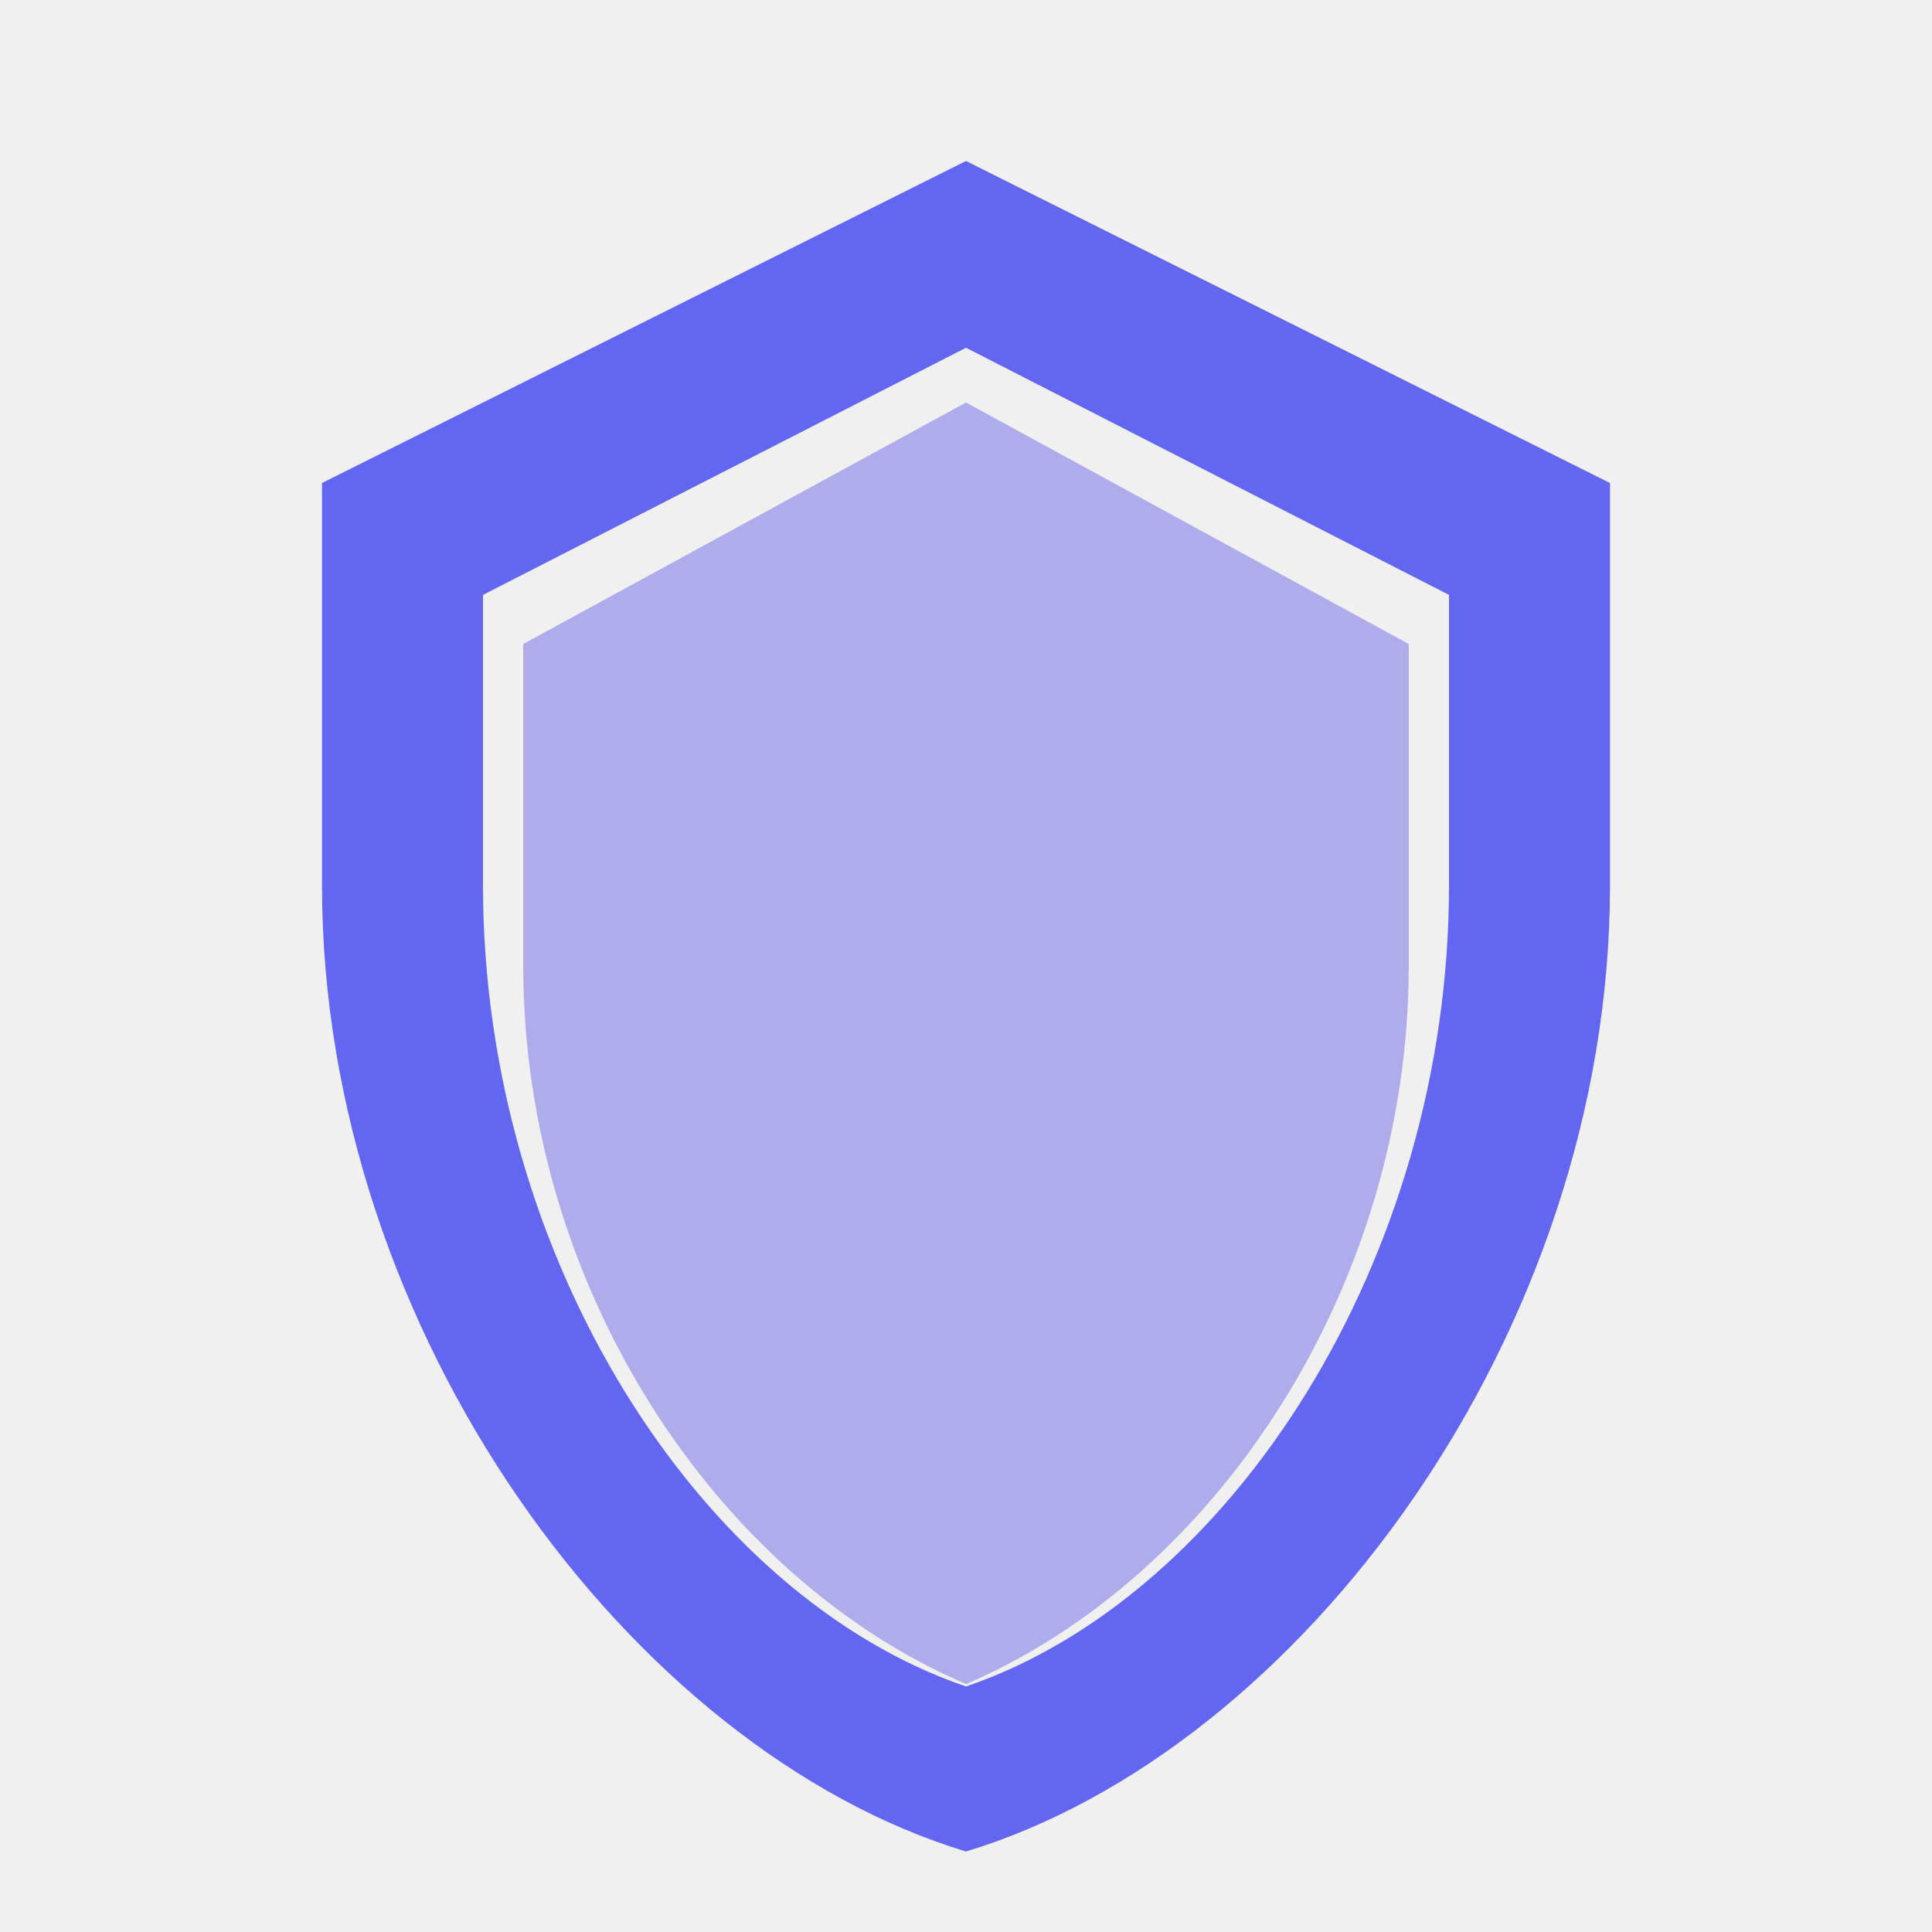
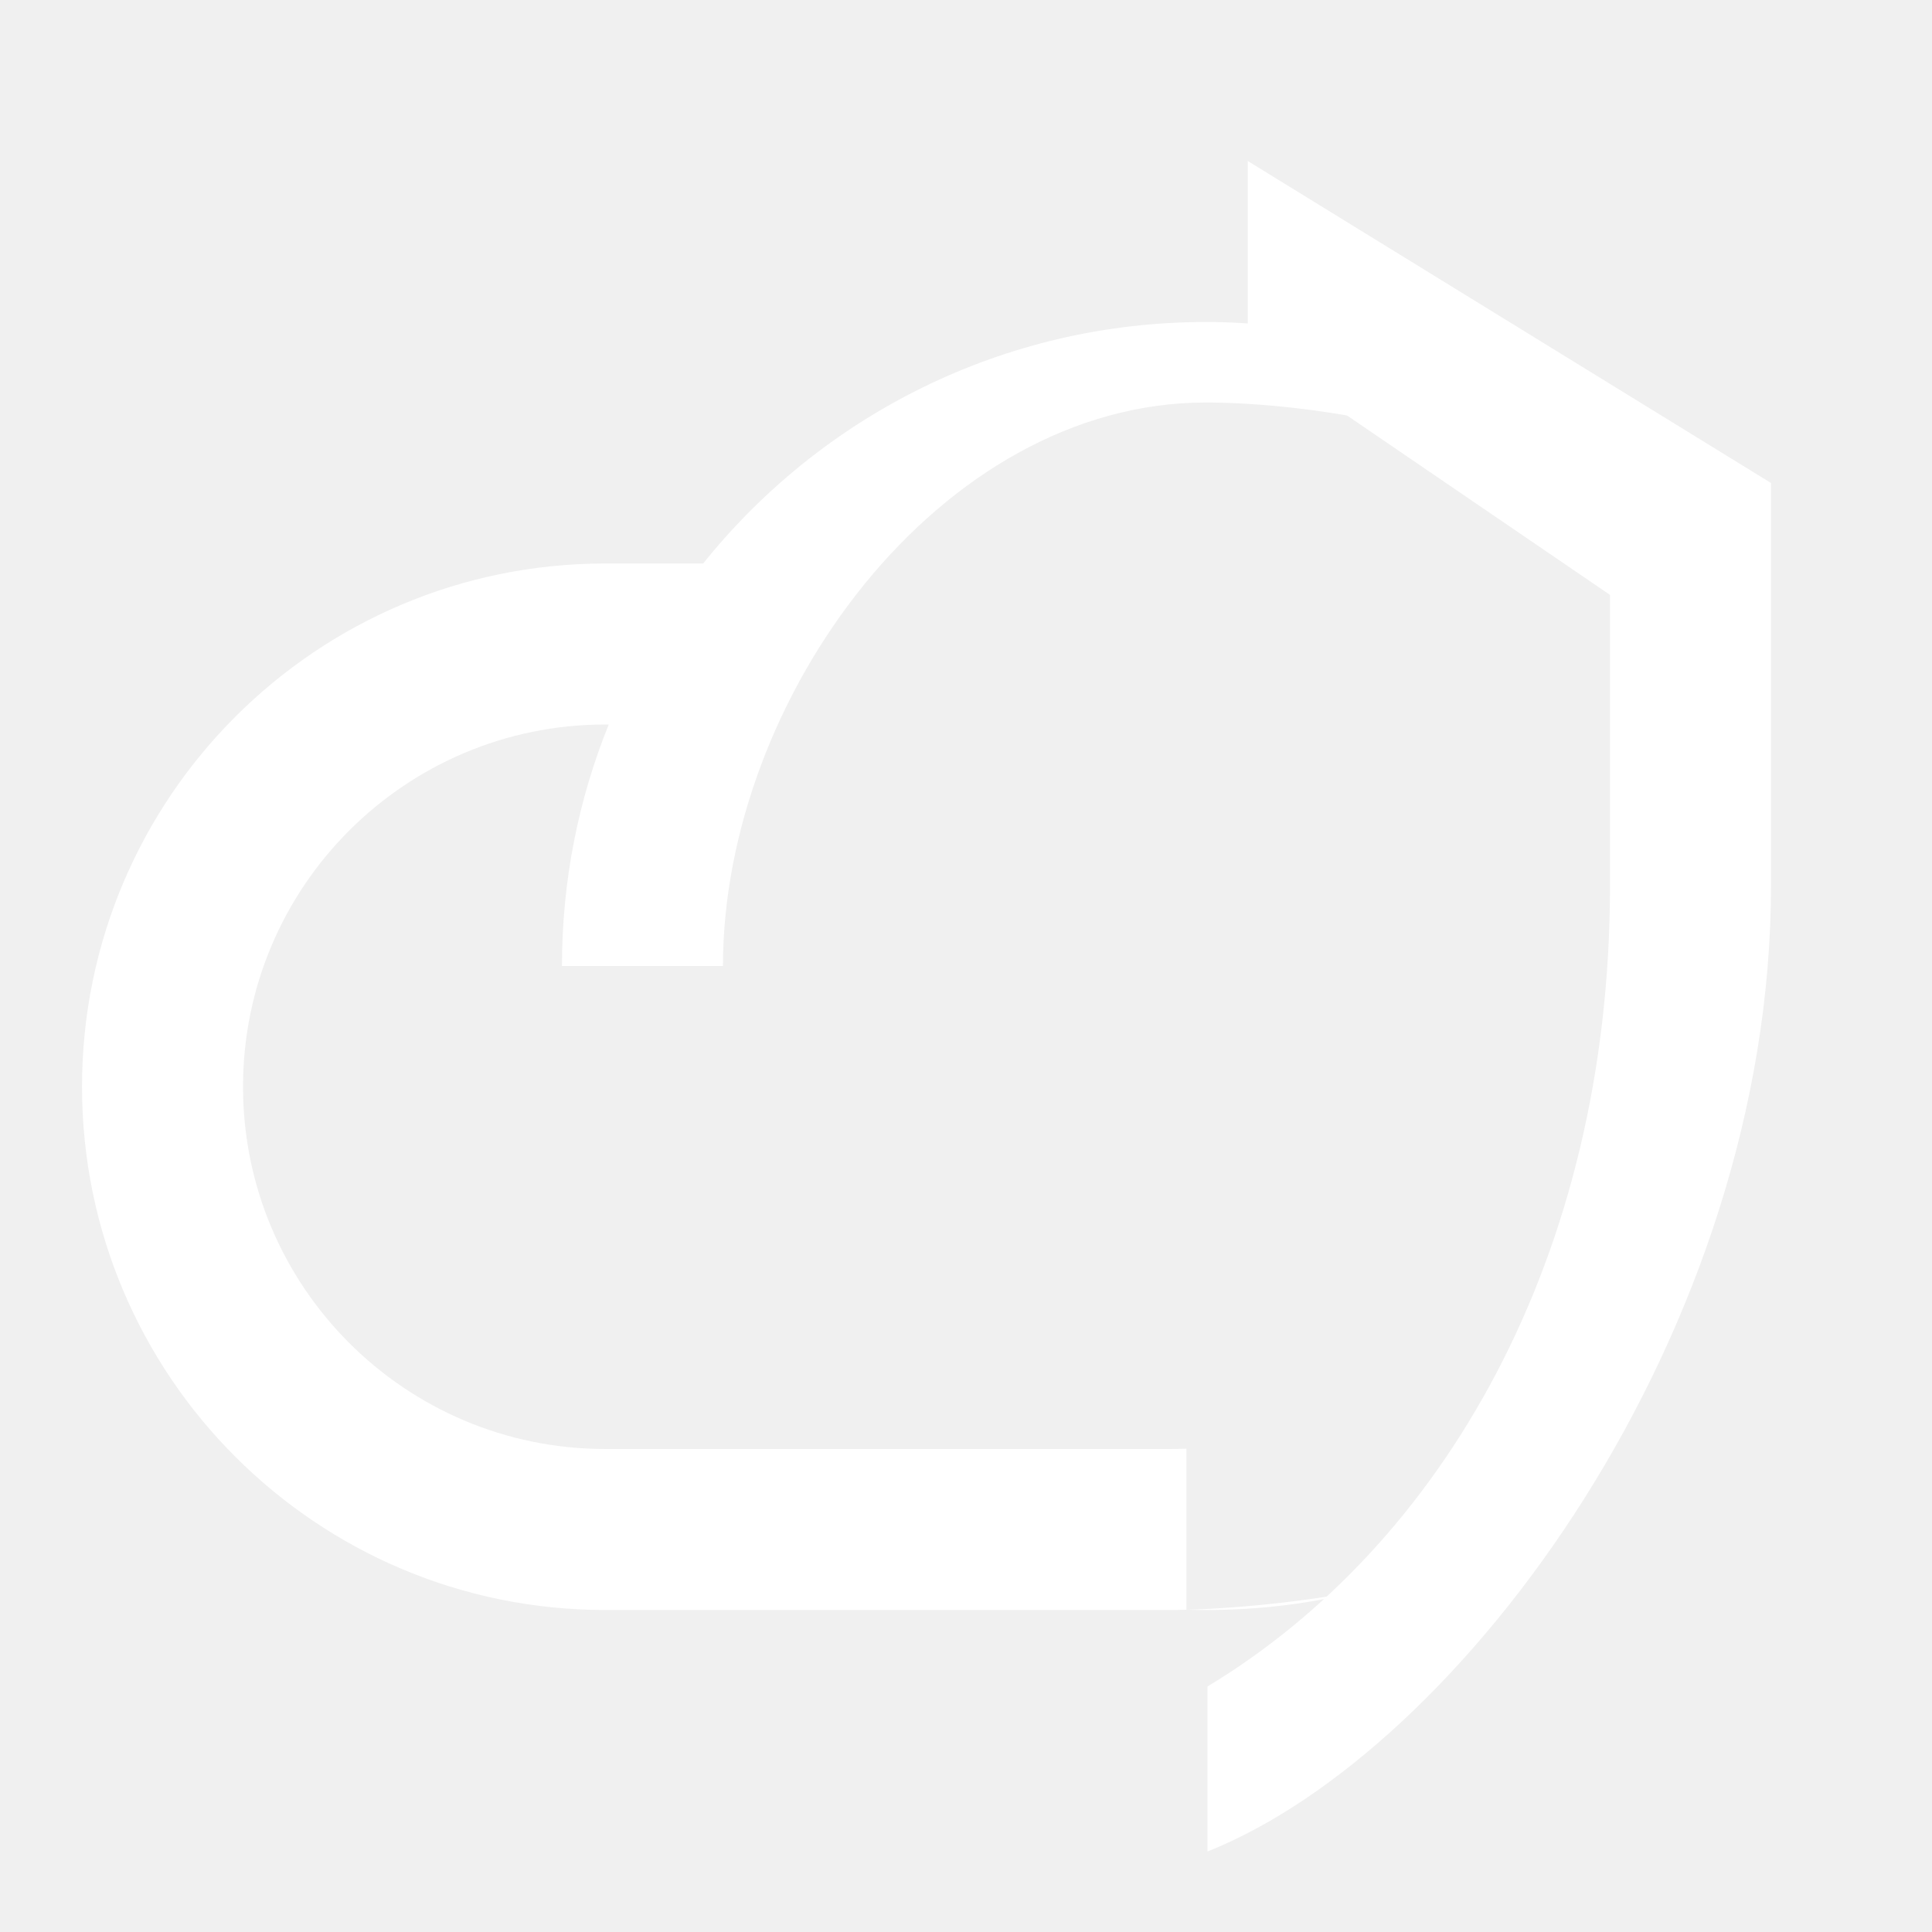
- <svg xmlns="http://www.w3.org/2000/svg" width="24" height="24" viewBox="0 0 24 24" fill="none">
-   <path d="M12 2L4 6V11C4 16.55 7.84 21.74 12 23C16.16 21.74 20 16.55 20 11V6L12 2ZM12 20.95C8.71 19.83 6 15.64 6 11V7.39L12 4.32L18 7.39V11C18 15.64 15.29 19.83 12 20.95Z" fill="#6366F1" />
-   <path d="M12 5L6.5 8V12C6.5 15.97 8.89 19.59 12 20.92C15.11 19.59 17.5 15.97 17.5 12V8L12 5Z" fill="#4F46E5" fill-opacity="0.4" />
+ <svg width="24" height="24" viewBox="0 0 24 24" fill="none">
+   <path d="M14.738 19.996C14.819 19.999 14.899 20 14.981 20C15.656 20 16.296 19.92 16.91 19.76C16.043 19.926 15.099 20 14.519 20H7.519C3.93 20 1.019 17.09 1.019 13.5C1.019 9.91 3.93 7 7.519 7H8.735C10.201 5.171 12.454 4 14.981 4C17.36 4 19.4 5.12 20.73 6.88C18.98 5.33 16.2 5 14.981 5C11.667 5 8.981 8.686 8.981 12H6.981C6.981 10.939 7.187 9.926 7.562 9H7.519C5.034 9 3.019 11.015 3.019 13.5C3.019 15.985 5.034 18 7.519 18H14.519C14.593 18 14.665 17.999 14.738 17.996Z" fill="#fff" />
+   <path d="M15.5 2L22 6V11C22 16.55 18.16 21.74 15 23V20.95C17.9 19.2 20 15.64 20 11V7.39L15.5 4.32V2Z" fill="#ffffff" />
</svg>
